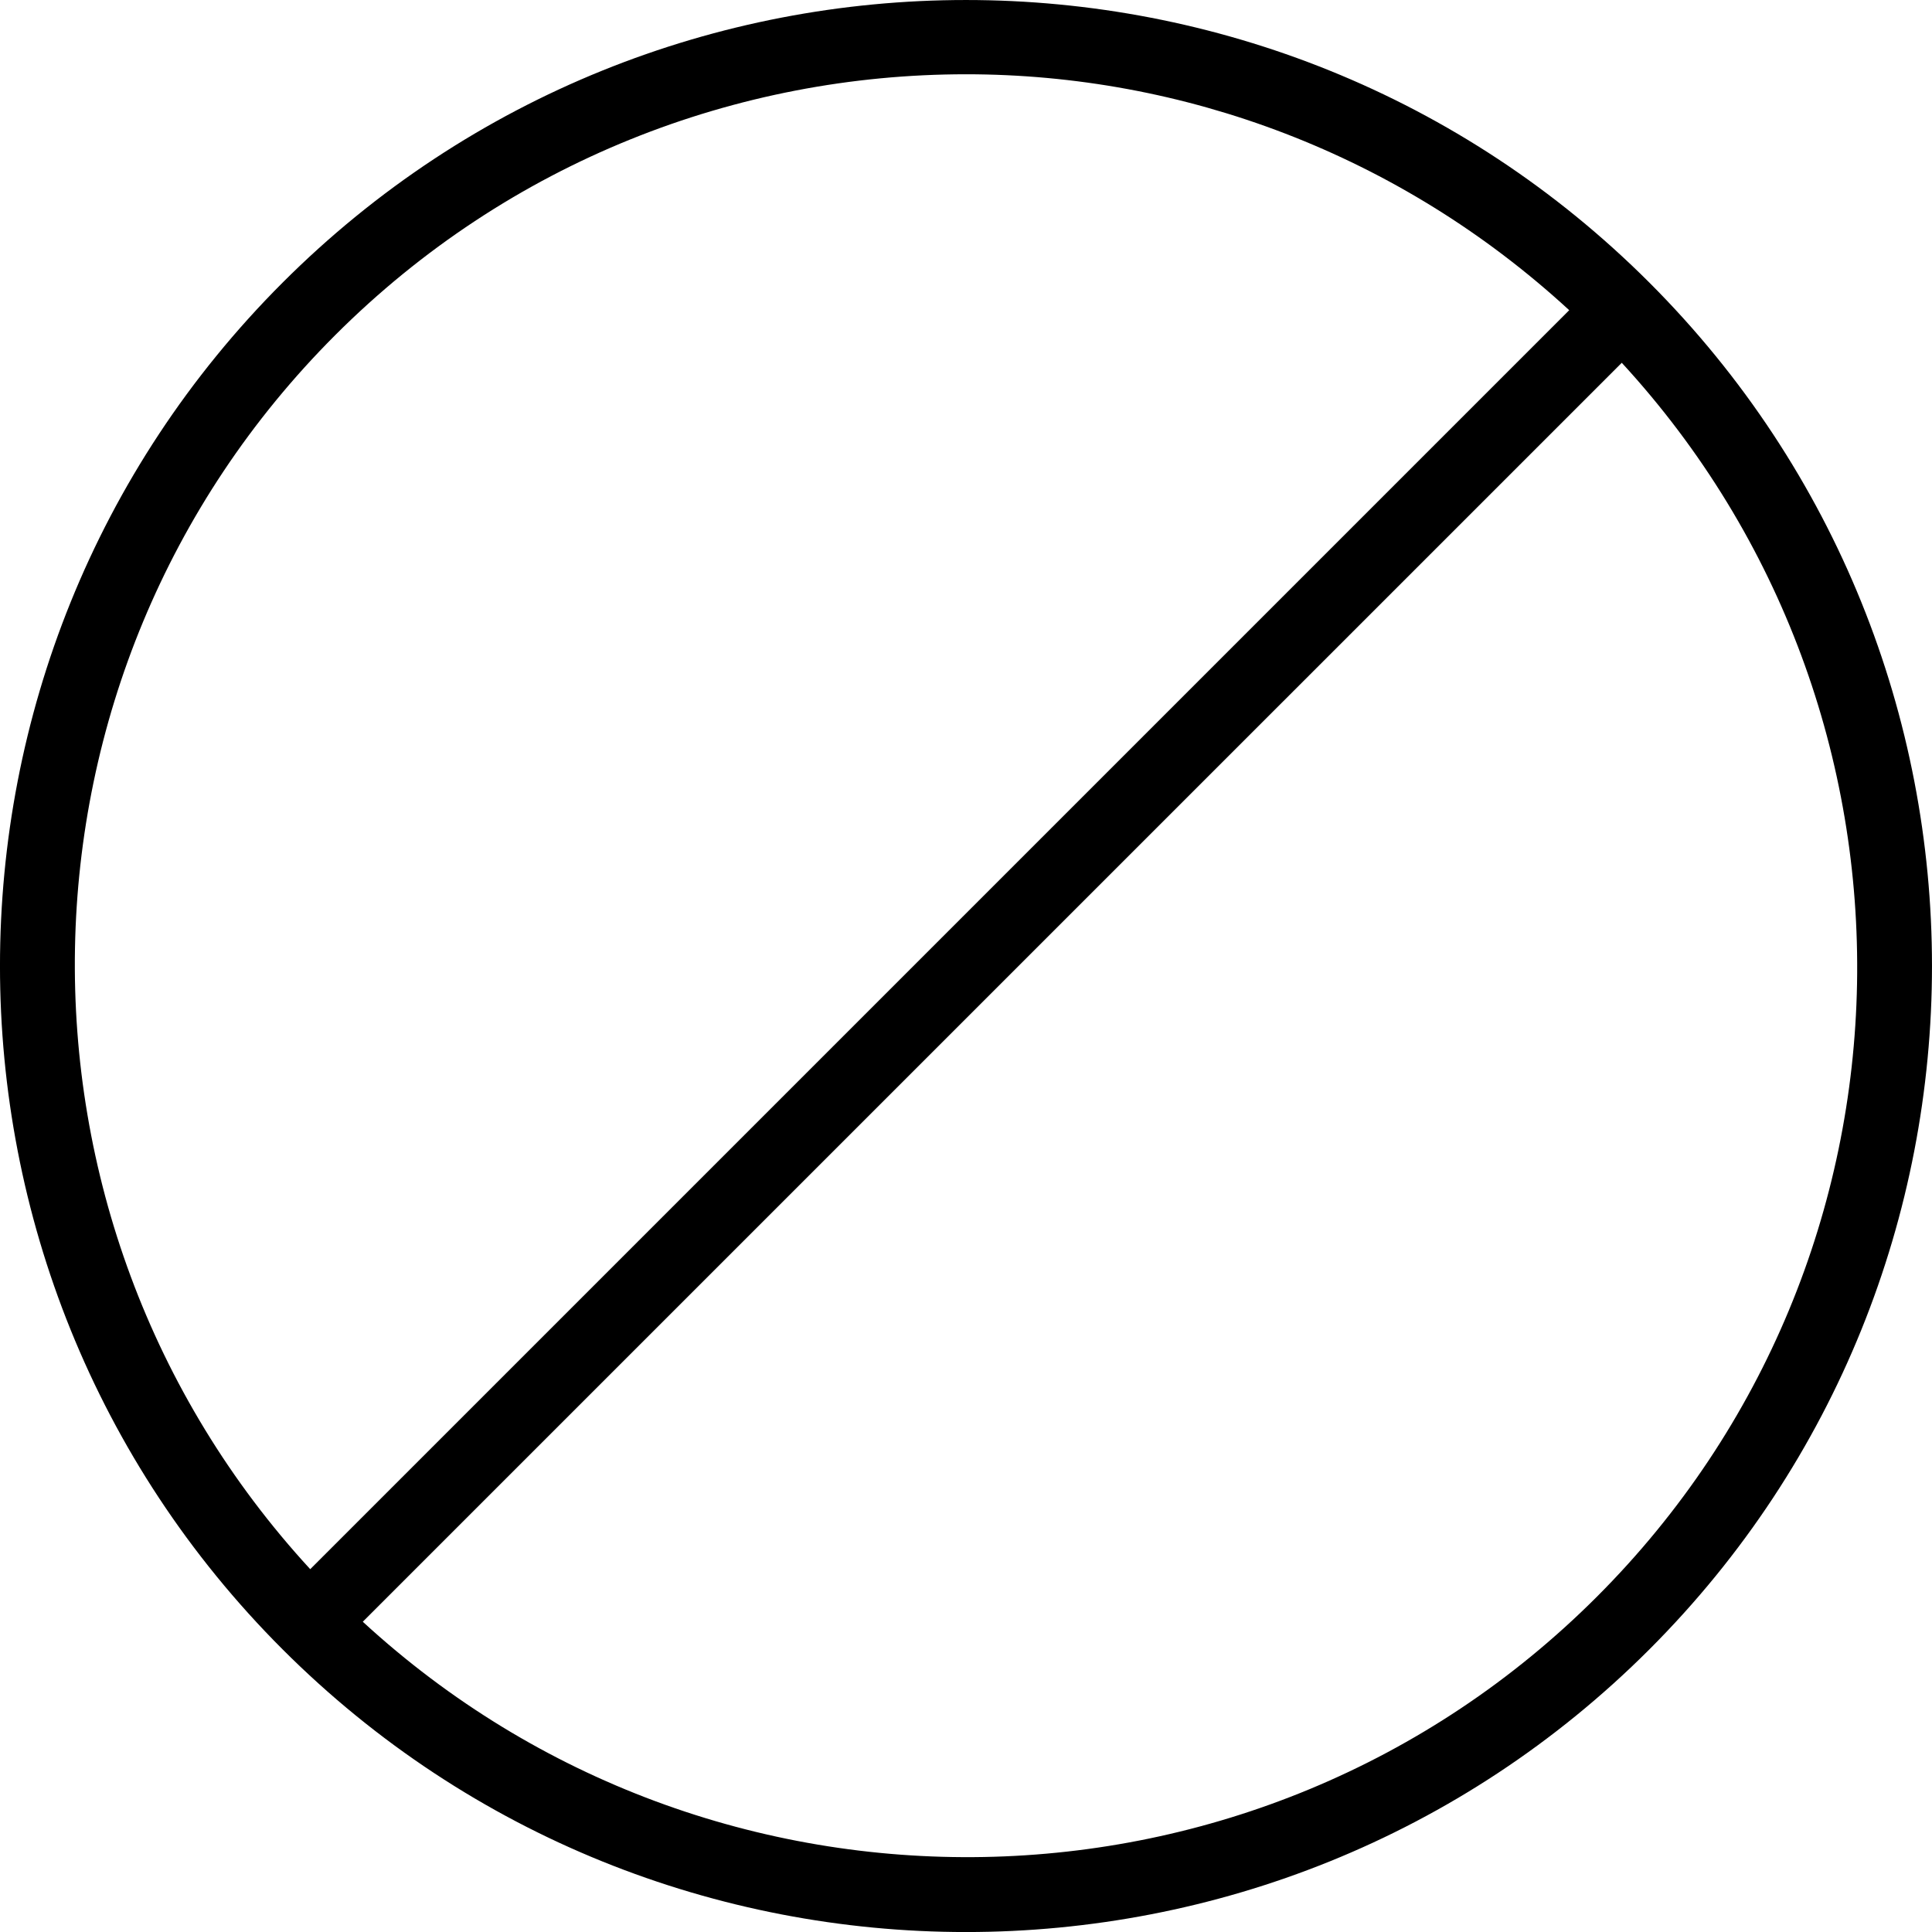
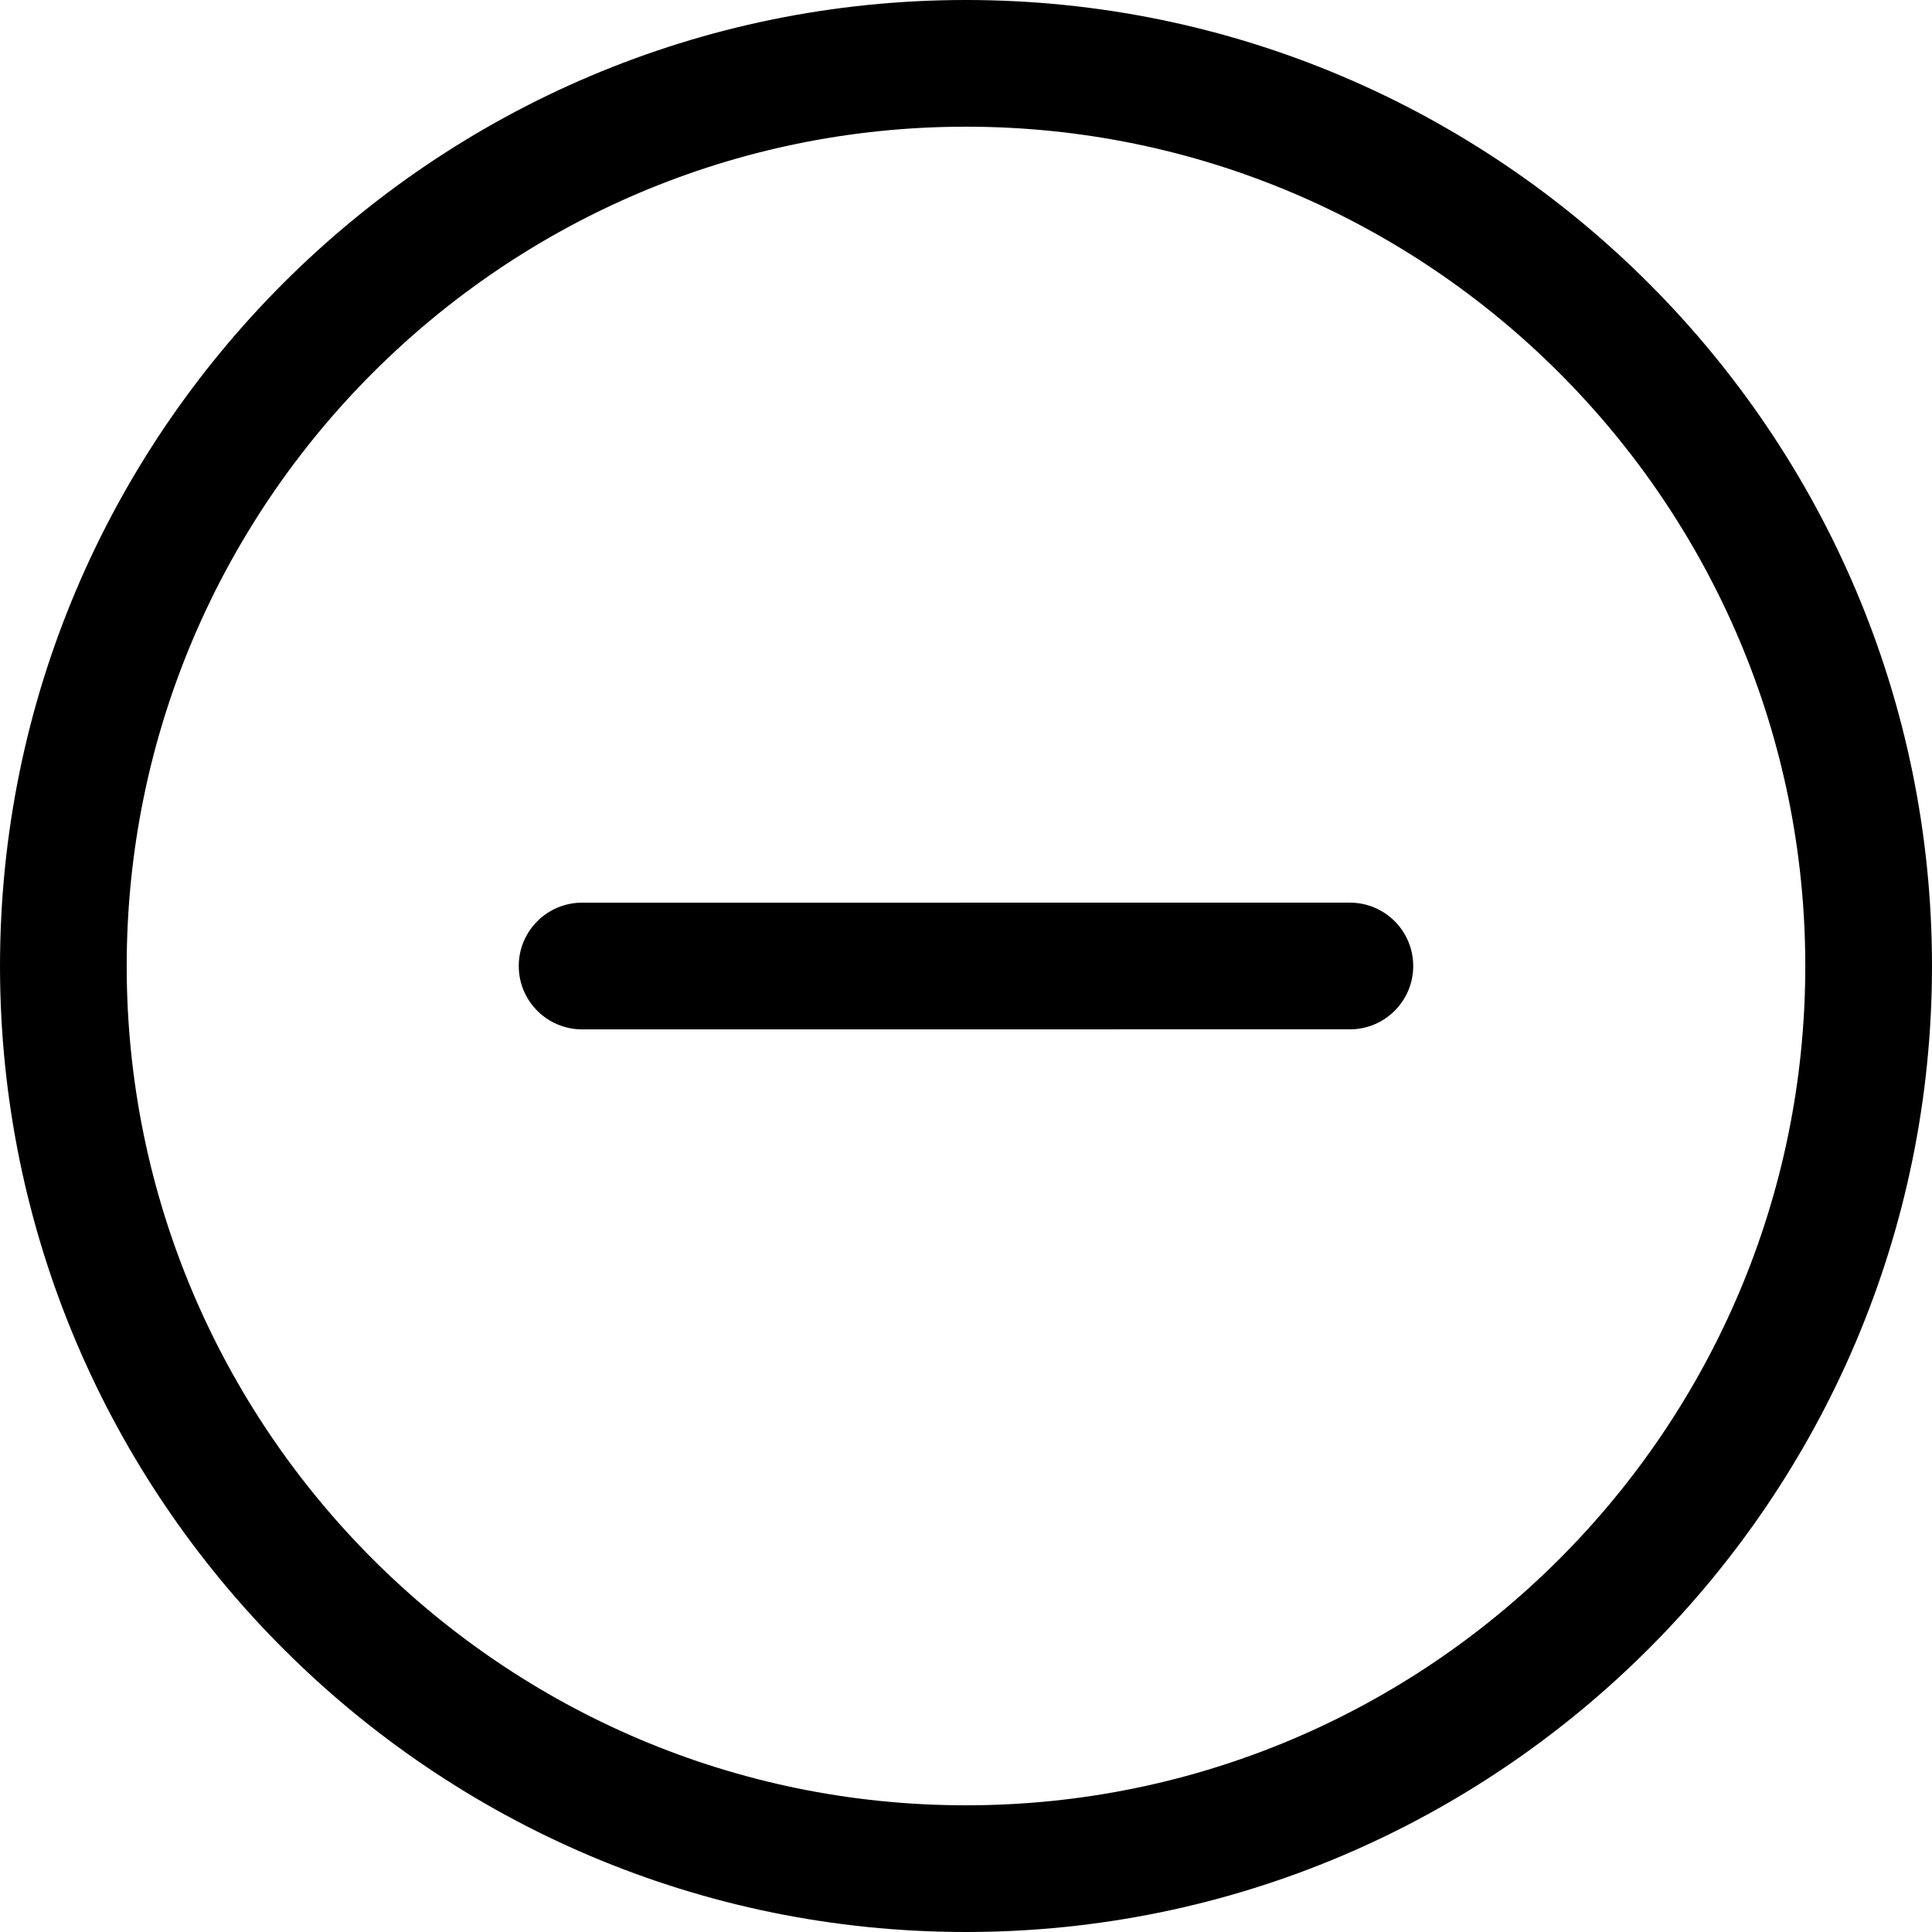
- <svg xmlns="http://www.w3.org/2000/svg" version="1.1" id="Capa_1" x="0px" y="0px" viewBox="0 0 51.976 51.976" style="enable-background:new 0 0 51.976 51.976;" xml:space="preserve">
-   <path d="M44.373,7.603c-10.137-10.137-26.633-10.137-36.77,0c-10.138,10.138-10.138,26.632,0,36.77  c5.068,5.068,11.727,7.604,18.385,7.604s13.316-2.535,18.385-7.604C54.51,34.235,54.51,17.74,44.373,7.603z M9.017,9.017  c4.679-4.679,10.825-7.019,16.971-7.019c5.832,0,11.649,2.134,16.228,6.347l-33.87,33.87C-0.307,32.812-0.101,18.135,9.017,9.017z   M42.959,42.958c-9.119,9.119-23.795,9.325-33.199,0.671L43.63,9.76C52.284,19.163,52.078,33.84,42.959,42.958z" />
+ <svg xmlns="http://www.w3.org/2000/svg" version="1.1" id="Capa_1" x="0px" y="0px" width="400px" height="400px" viewBox="0 0 400 400" style="enable-background:new 0 0 400 400;" xml:space="preserve">
+   <g>
+     <g>
+       <path d="M199.991,0C89.715,0,0.002,89.72,0.002,200c0,110.279,89.713,200,199.989,200c110.281,0,200.007-89.721,200.007-200    C399.998,89.72,310.272,0,199.991,0z M199.991,373.77c-95.81,0-173.759-77.953-173.759-173.77    c0-95.817,77.949-173.77,173.759-173.77c95.821,0,173.775,77.953,173.775,173.77C373.768,295.816,295.812,373.77,199.991,373.77z" />
+       <path d="M279.476,186.884l-158.958,0.003c-7.242,0-13.115,5.873-13.115,13.115c0,7.243,5.873,13.116,13.115,13.116l158.958-0.005    c7.243,0,13.115-5.872,13.115-13.114S286.719,186.884,279.476,186.884z" />
+     </g>
+   </g>
  <g>
</g>
  <g>
</g>
  <g>
</g>
  <g>
</g>
  <g>
</g>
  <g>
</g>
  <g>
</g>
  <g>
</g>
  <g>
</g>
  <g>
</g>
  <g>
</g>
  <g>
</g>
  <g>
</g>
  <g>
</g>
  <g>
</g>
</svg>
